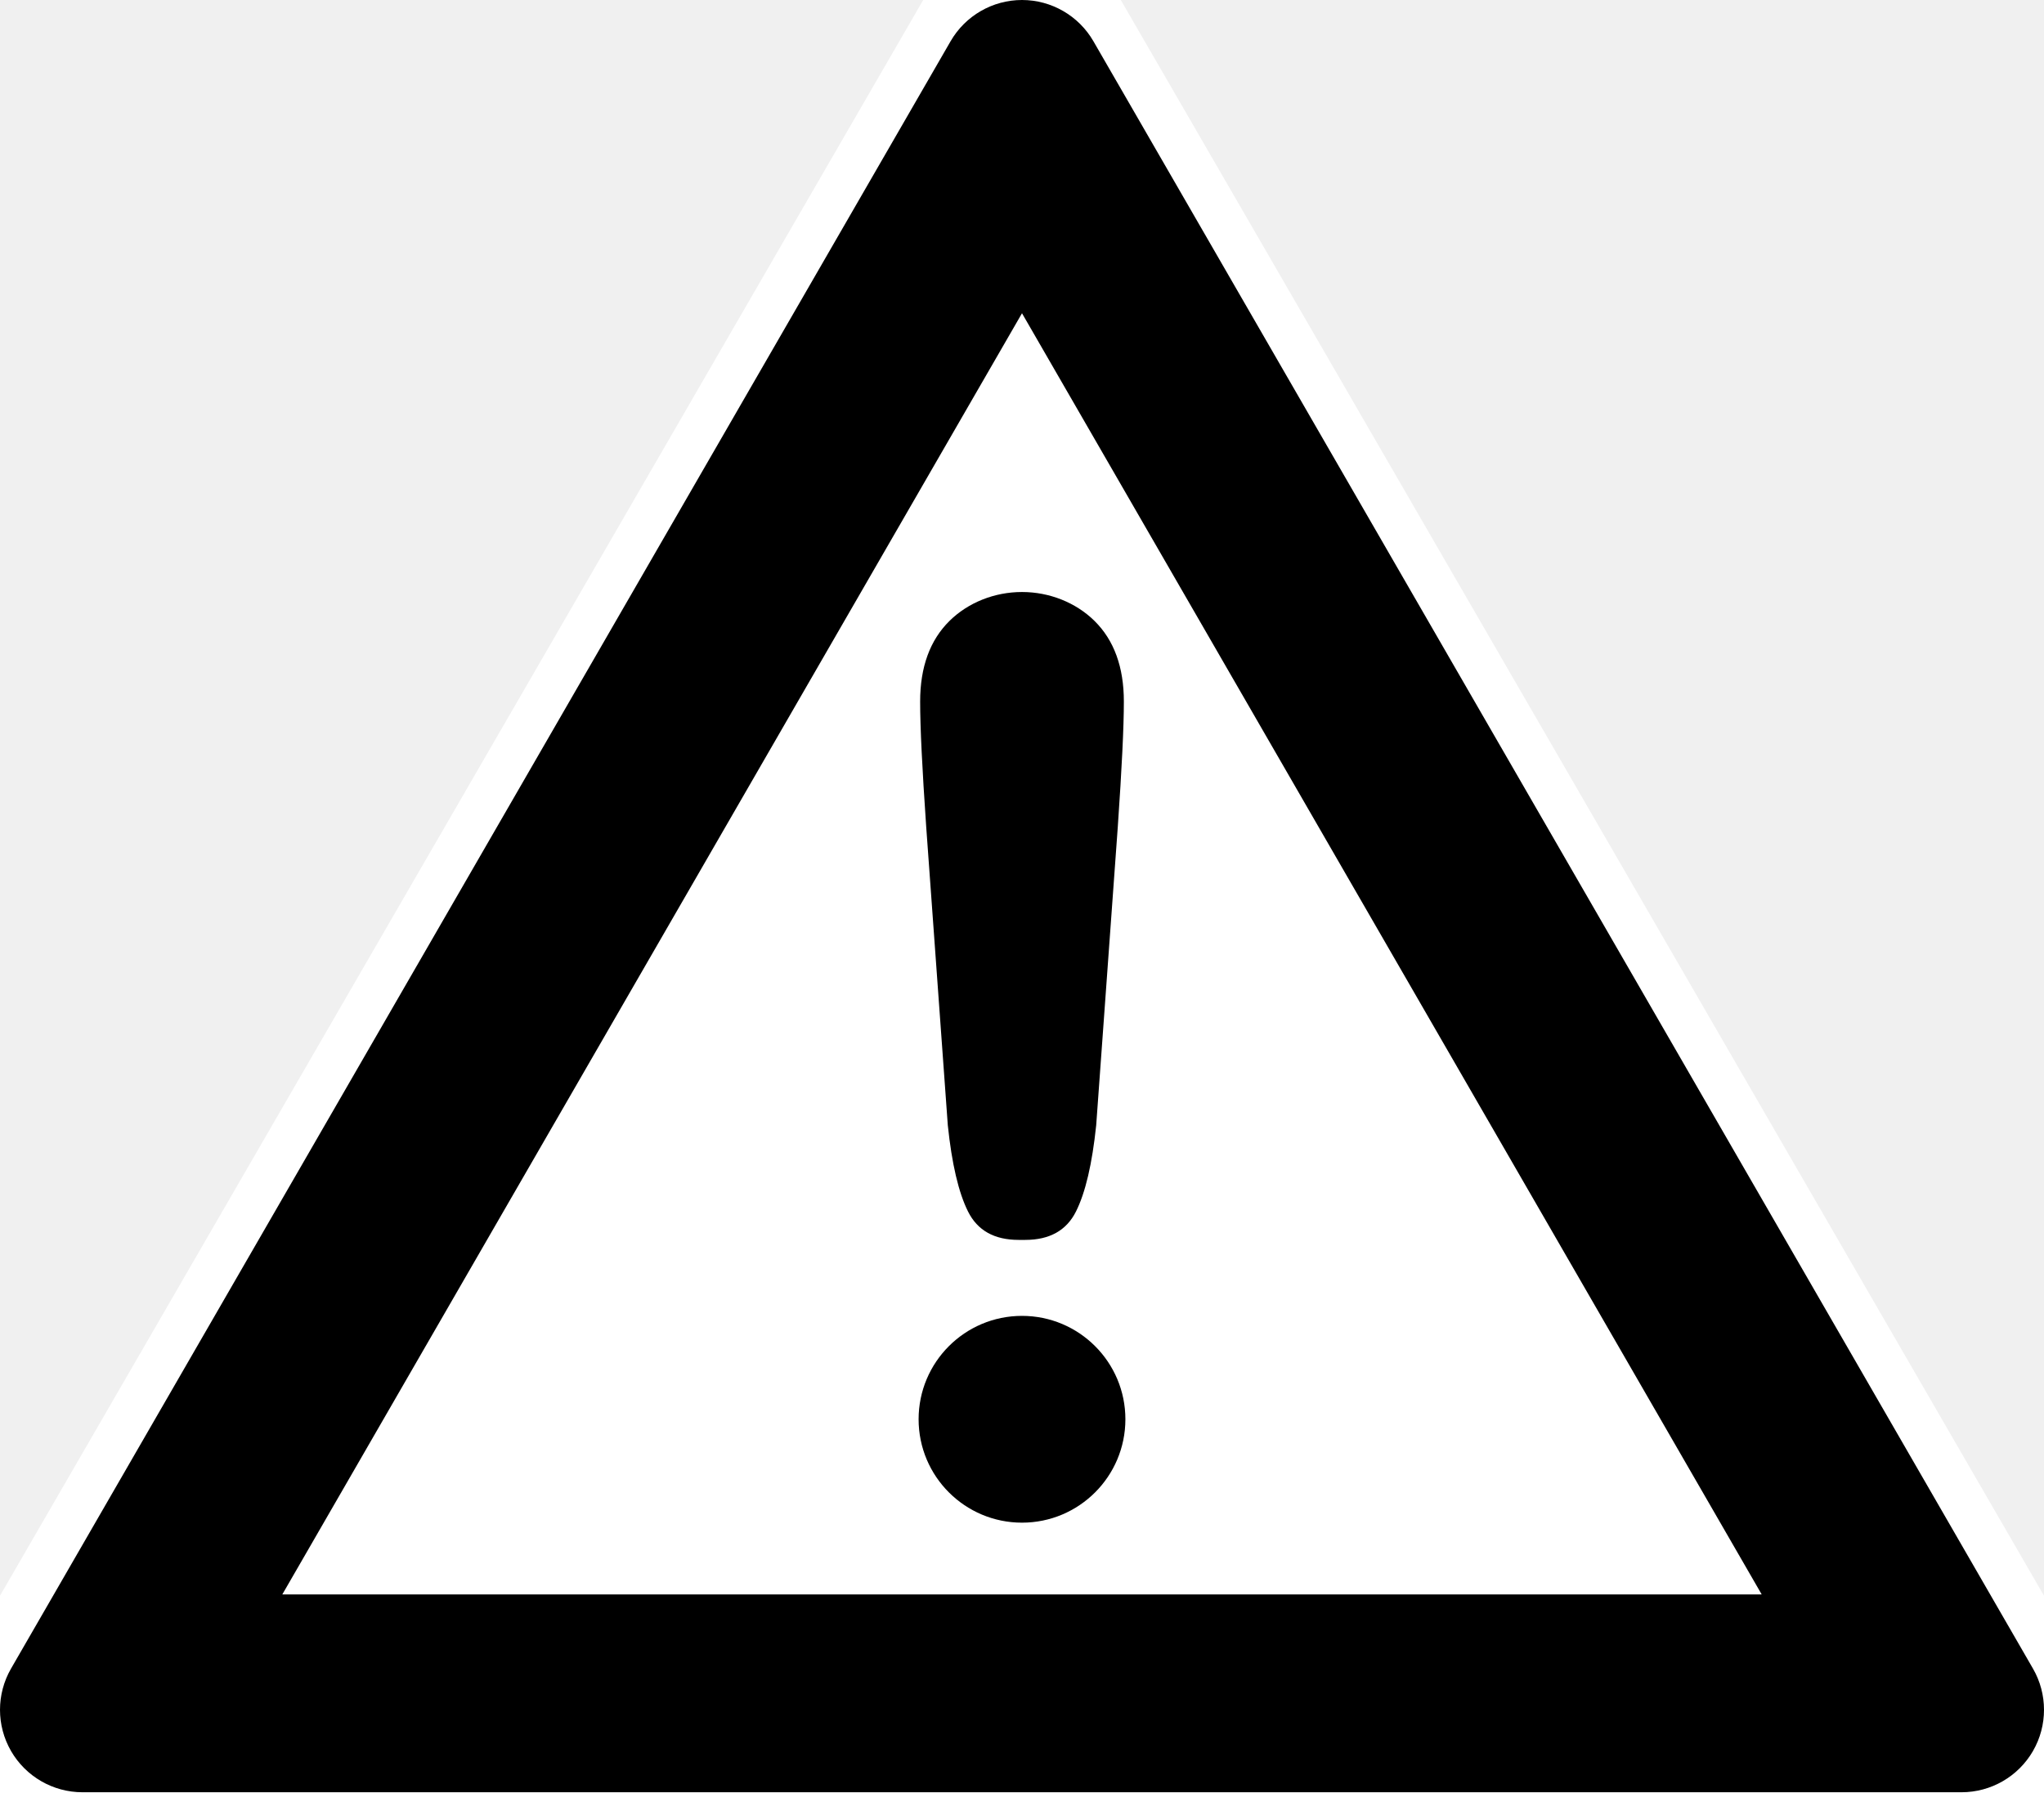
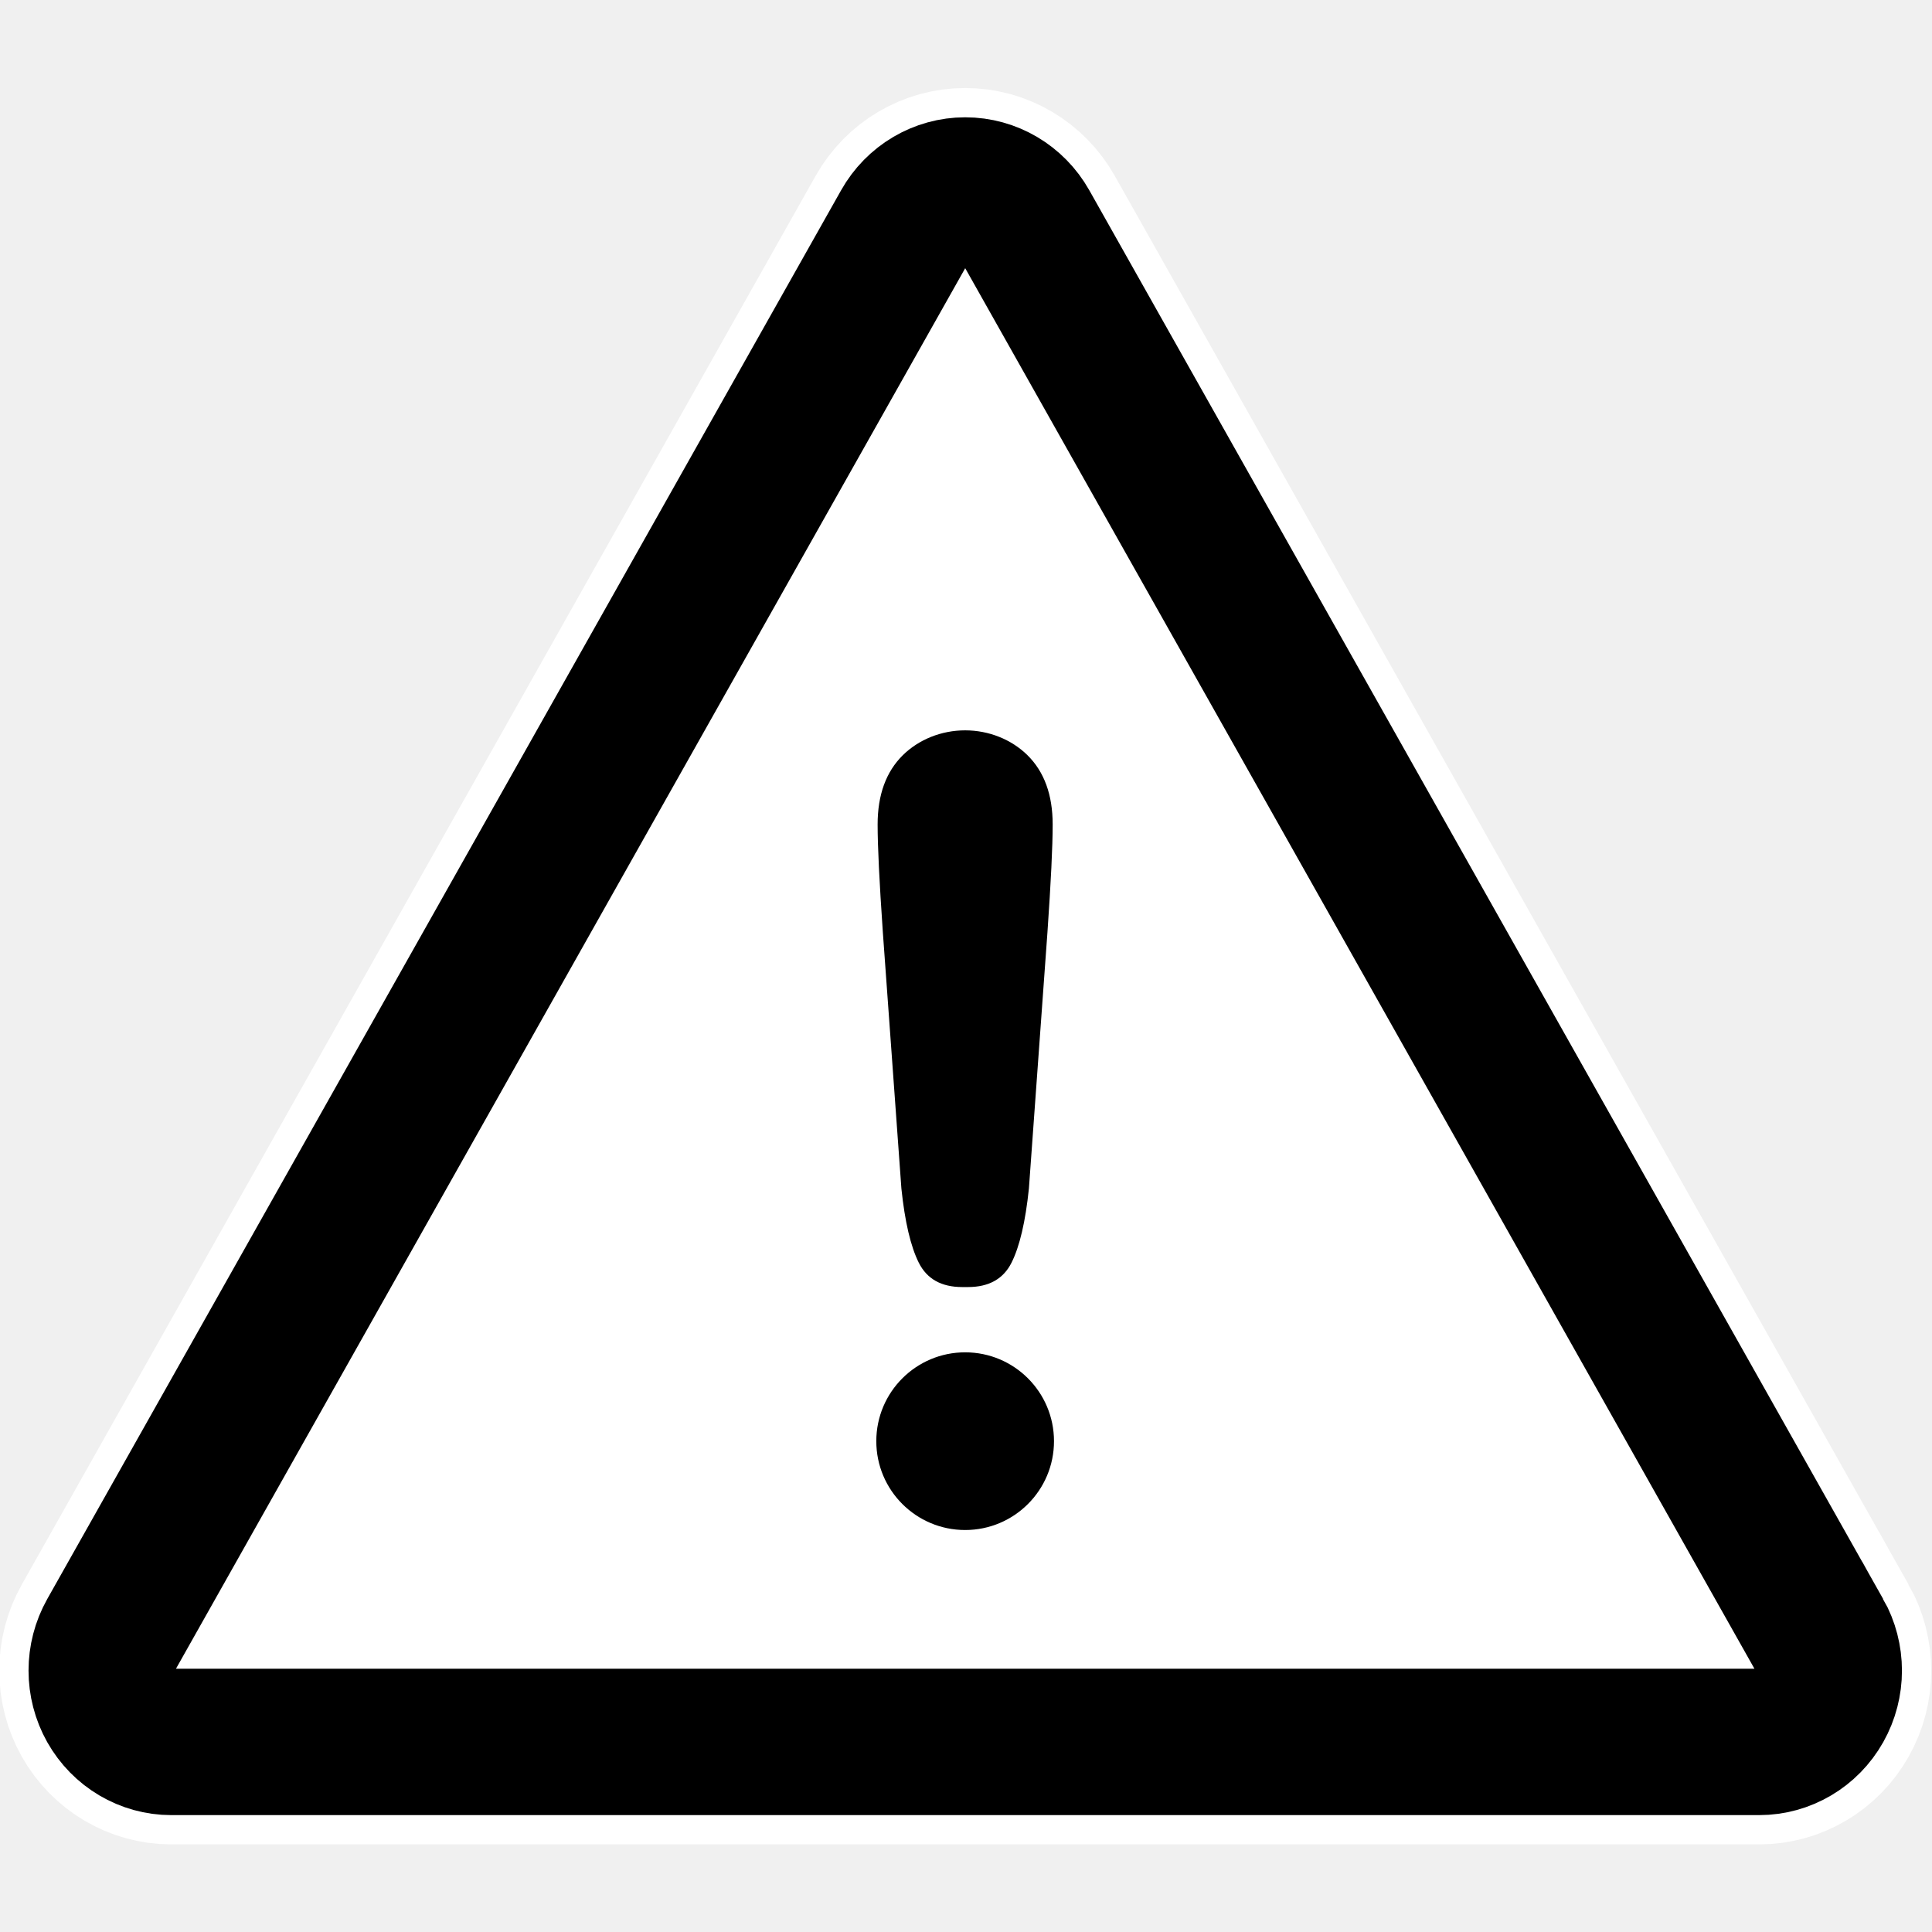
- <svg xmlns="http://www.w3.org/2000/svg" version="1.0" width="30" height="26.305" viewBox="0 0 30 26.305" id="Layer_3" xml:space="preserve">
-   <defs id="defs2386" />
-   <path id="path2986" style="fill:#ffffff;fill-opacity:1" d="M 30.827,24.85 16.118,-0.574 c -0.231,-0.398 -0.657,-0.644 -1.118,-0.644 -0.461,0 -0.887,0.246 -1.118,0.644 L -0.827,24.85 c -0.23,0.398 -0.23,0.889 0,1.288 0.231,0.398 0.657,0.644 1.118,0.644 l 29.419,0 c 0.461,0 0.887,-0.245 1.118,-0.644 0.231,-0.399 0.23,-0.89 0,-1.288 z" />
-   <path d="M 29.838,24.49 16.048,0.605 C 15.832,0.231 15.432,-1.6693625e-6 15,-1.6693625e-6 14.568,-1.6693625e-6 14.168,0.231 13.952,0.605 L 0.162,24.49 c -0.216,0.374 -0.216,0.836 0,1.21 0.216,0.374 0.616,0.605 1.048,0.605 l 27.58,0 c 0.432,0 0.832,-0.231 1.048,-0.605 0.216,-0.374 0.216,-0.836 0,-1.21 z" style="fill:#000000;fill-opacity:1" id="path2231" />
-   <polygon points="533.902,482.877 313.938,101.892 93.977,482.877 93.977,482.877 " style="fill:#ffffff" id="polygon2233" transform="matrix(0.04935526,0,0,0.04935526,-0.494515,-0.4312677)" />
-   <path d="m 13.911,16.515 c 0.059,0.567 0.158,0.989 0.297,1.267 0.139,0.278 0.386,0.416 0.742,0.416 0.017,0 0.082,0 0.099,0 0.356,0 0.604,-0.139 0.743,-0.416 0.139,-0.277 0.238,-0.7 0.297,-1.267 l 0.317,-4.38 c 0.059,-0.854 0.089,-1.466 0.089,-1.838 0,-0.506 -0.144,-0.901 -0.431,-1.184 -0.273,-0.269 -0.661,-0.424 -1.064,-0.424 -0.404,0 -0.791,0.155 -1.064,0.424 -0.287,0.283 -0.431,0.678 -0.431,1.184 0,0.372 0.03,0.985 0.089,1.838 l 0.317,4.38 z" id="path2235" />
-   <circle cx="313.938" cy="430.794" r="30.747" id="circle2237" transform="matrix(0.04935526,0,0,0.04935526,-0.494515,-0.4312677)" />
+ <svg xmlns="http://www.w3.org/2000/svg" width="33" height="33" id="svg2" version="1.1">
+   <defs id="defs4">
+     <marker orient="auto" refY="0" refX="0" id="Arrow2Sstart" style="overflow:visible">
+       <path id="path3874" style="fill-rule:evenodd;stroke-width:0.625;stroke-linejoin:round" d="M 8.719,4.034 -2.207,0.016 8.719,-4.002 c -1.745,2.372 -1.735,5.617 -6e-7,8.035 z" transform="matrix(0.3,0,0,0.3,-0.69,0)" />
+     </marker>
+     <marker orient="auto" refY="0" refX="0" id="Arrow2Send" style="overflow:visible">
+       <path id="path3877" style="fill-rule:evenodd;stroke-width:0.625;stroke-linejoin:round" d="M 8.719,4.034 -2.207,0.016 8.719,-4.002 c -1.745,2.372 -1.735,5.617 -6e-7,8.035 z" transform="matrix(-0.3,0,0,-0.3,0.69,0)" />
+     </marker>
+     <marker orient="auto" refY="0" refX="0" id="Arrow1Send" style="overflow:visible">
+       <path id="path3859" d="M 0,0 5,-5 -12.5,0 5,5 0,0 z" style="fill-rule:evenodd;stroke:#000000;stroke-width:1pt" transform="matrix(-0.2,0,0,-0.2,-1.2,0)" />
+     </marker>
+   </defs>
+   <g id="layer1" transform="translate(-263.8956,-347.6875)">
+     <g id="g3949">
+       <path id="path3819" style="fill:#ffffff;stroke:#ffffff;stroke-width:3.5;stroke-miterlimit:4;stroke-opacity:1;stroke-dasharray:none" d="m 294.972,375.613 -13.56,-24.063 c -0.213,-0.377 -0.605,-0.609 -1.03,-0.609 -0.425,0 -0.818,0.232 -1.03,0.609 l -13.56,24.063 c -0.212,0.377 -0.212,0.842 0,1.219 0.213,0.377 0.605,0.609 1.03,0.609 l 27.121,0 c 0.425,0 0.818,-0.232 1.03,-0.609 0.213,-0.377 0.212,-0.842 0,-1.219 z" />
+       <path d="m 294.972,375.613 -13.56,-24.063 c -0.213,-0.377 -0.605,-0.609 -1.03,-0.609 -0.425,0 -0.818,0.232 -1.03,0.609 l -13.56,24.063 c -0.212,0.377 -0.212,0.842 0,1.219 0.213,0.377 0.605,0.609 1.03,0.609 l 27.121,0 c 0.425,0 0.818,-0.232 1.03,-0.609 0.213,-0.377 0.212,-0.842 0,-1.219 z" style="fill:none;stroke:#000000;stroke-width:2.5;stroke-miterlimit:4;stroke-opacity:1;stroke-dasharray:none" id="path5218" />
+       <g transform="translate(18.38206,-20.38664)" id="g3945">
+         <path d="m 260.91,388.375 c 0.059,0.567 0.158,0.989 0.297,1.267 0.139,0.278 0.386,0.416 0.742,0.416 0.017,0 0.082,0 0.099,0 0.356,0 0.604,-0.139 0.743,-0.416 0.139,-0.277 0.238,-0.7 0.297,-1.267 l 0.317,-4.38 c 0.059,-0.854 0.089,-1.466 0.089,-1.838 0,-0.506 -0.144,-0.901 -0.431,-1.184 -0.273,-0.269 -0.661,-0.424 -1.064,-0.424 -0.404,0 -0.791,0.155 -1.064,0.424 -0.287,0.283 -0.431,0.678 -0.431,1.184 0,0.372 0.03,0.985 0.089,1.838 l 0.317,4.38 z" id="path2235" />
+         <circle d="m 344.685,430.794 c 0,16.981 -13.766,30.747 -30.747,30.747 -16.981,0 -30.747,-13.766 -30.747,-30.747 0,-16.981 13.766,-30.747 30.747,-30.747 16.981,0 30.747,13.766 30.747,30.747 z" cx="313.938" cy="430.794" r="30.747" id="circle2237" transform="matrix(0.04935526,0,0,0.04935526,246.5045,371.4285)" />
+       </g>
+     </g>
+   </g>
</svg>
